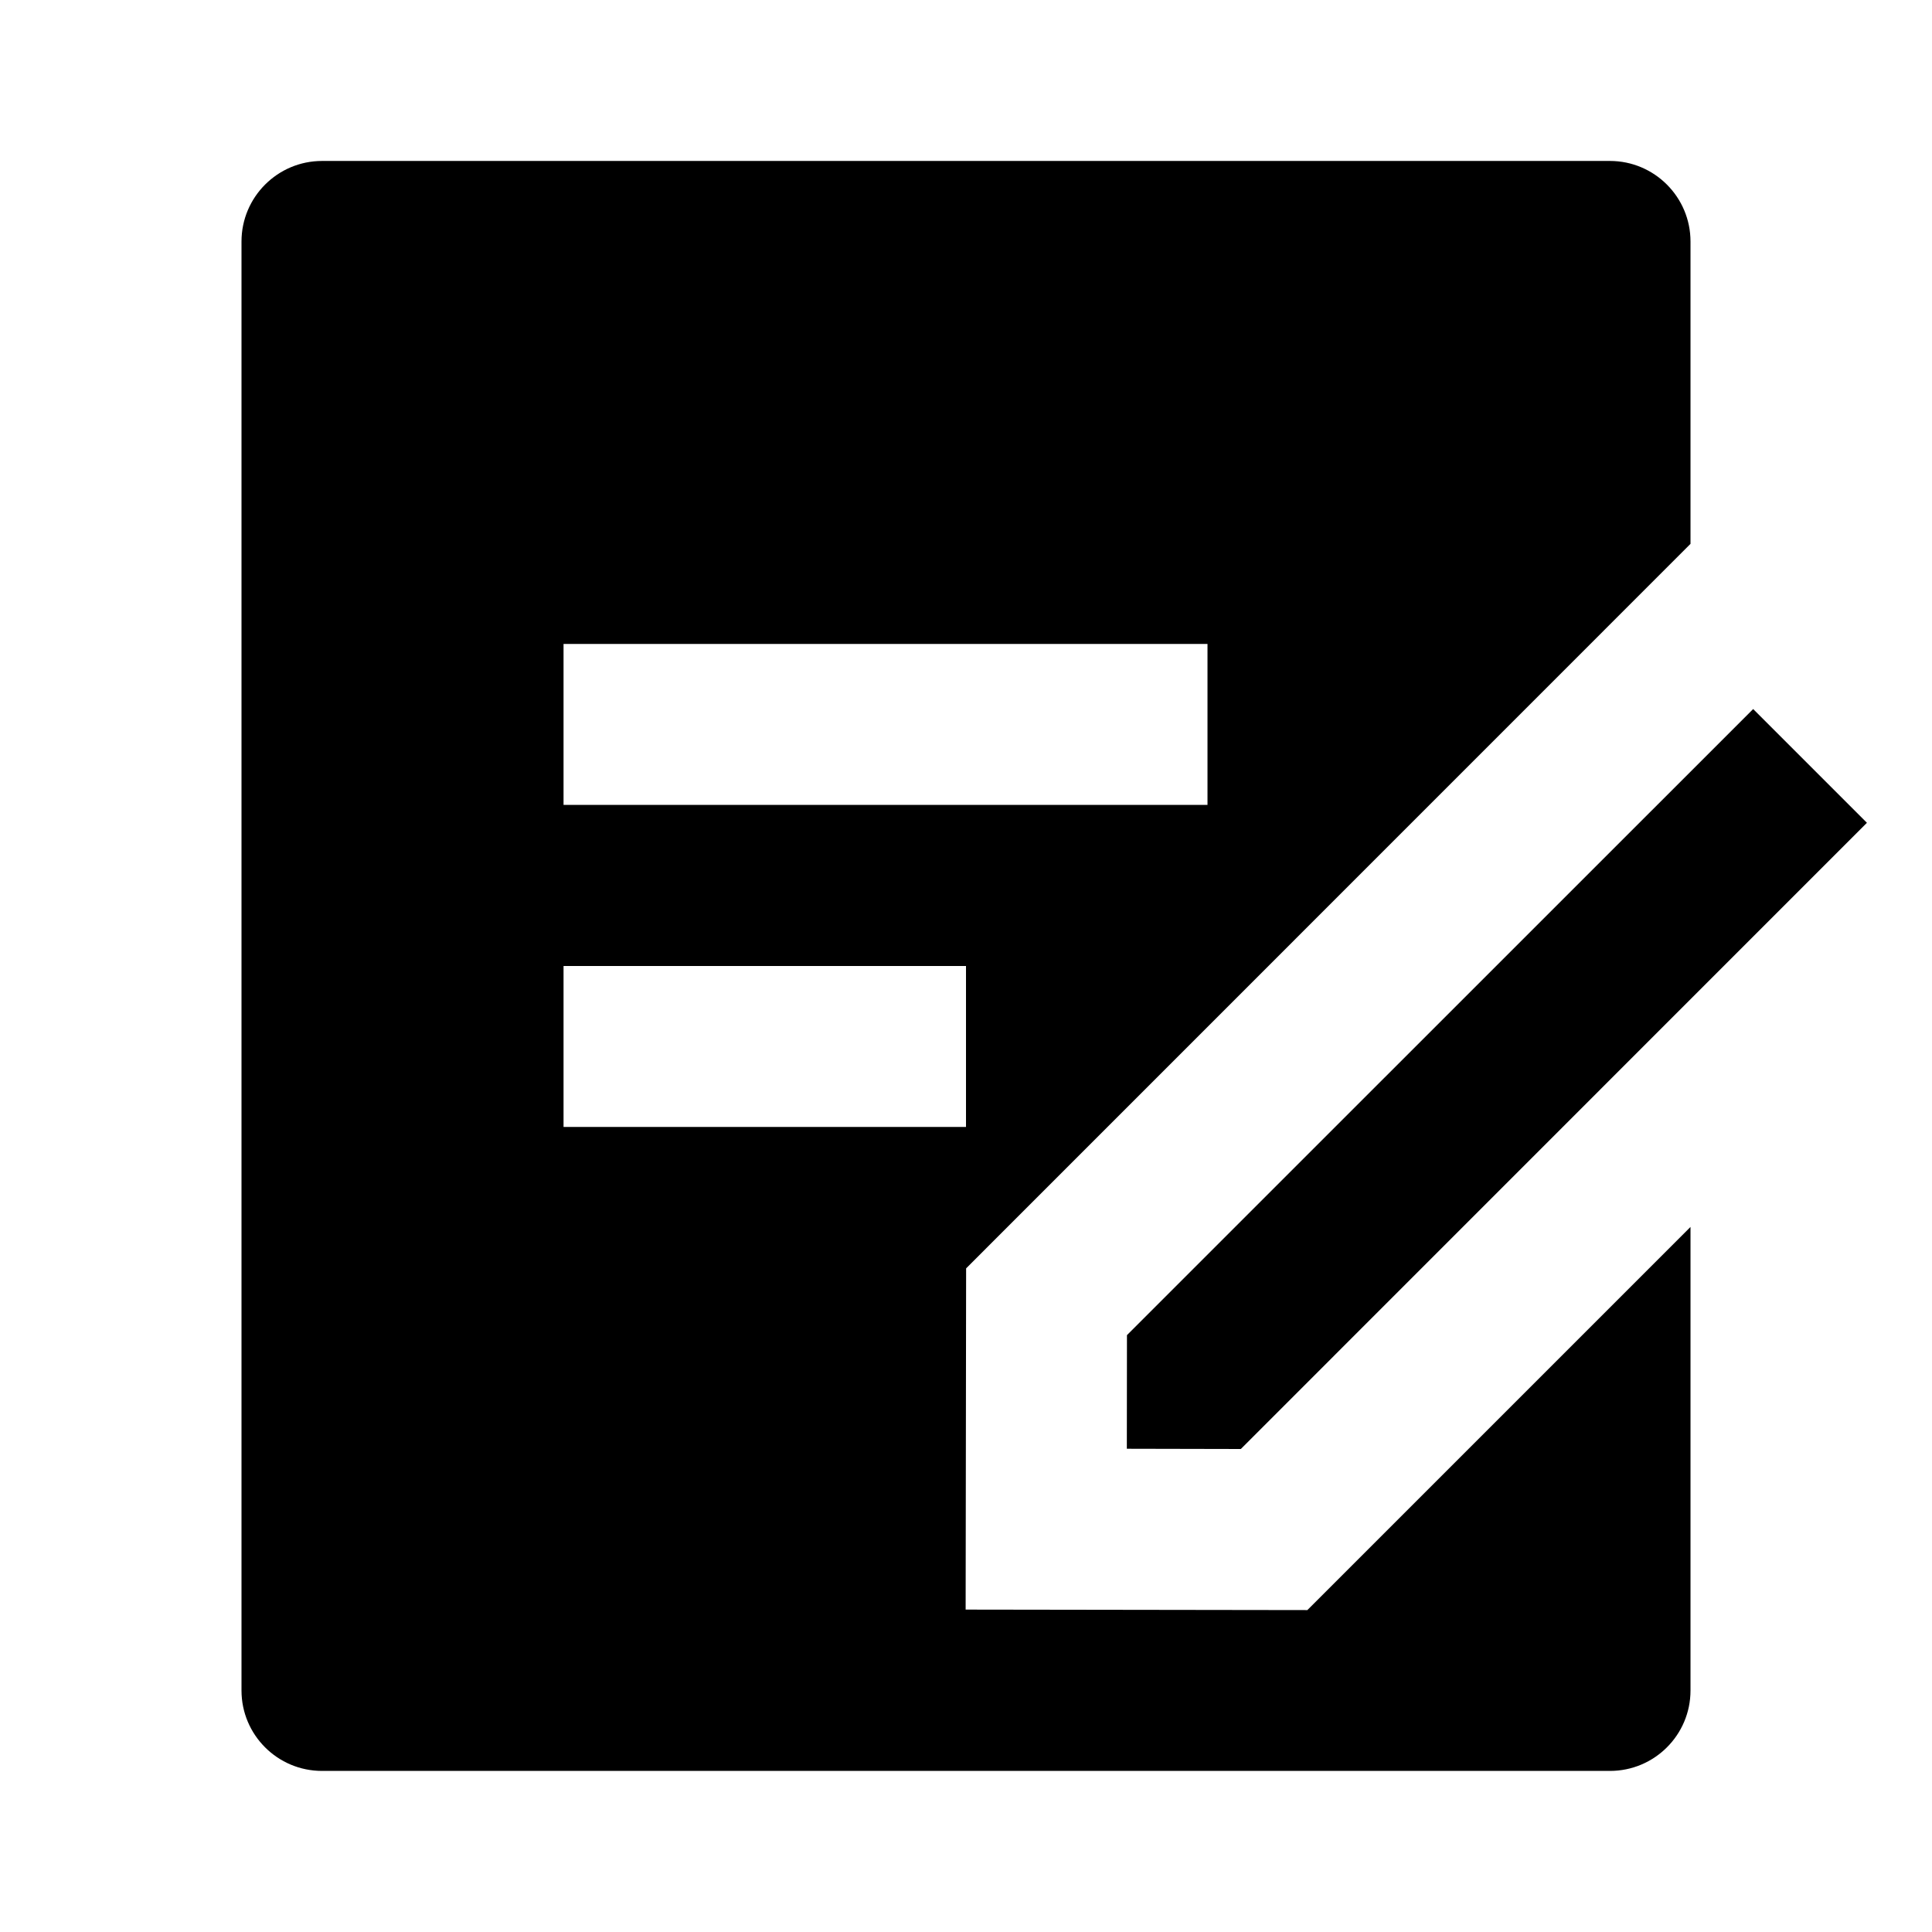
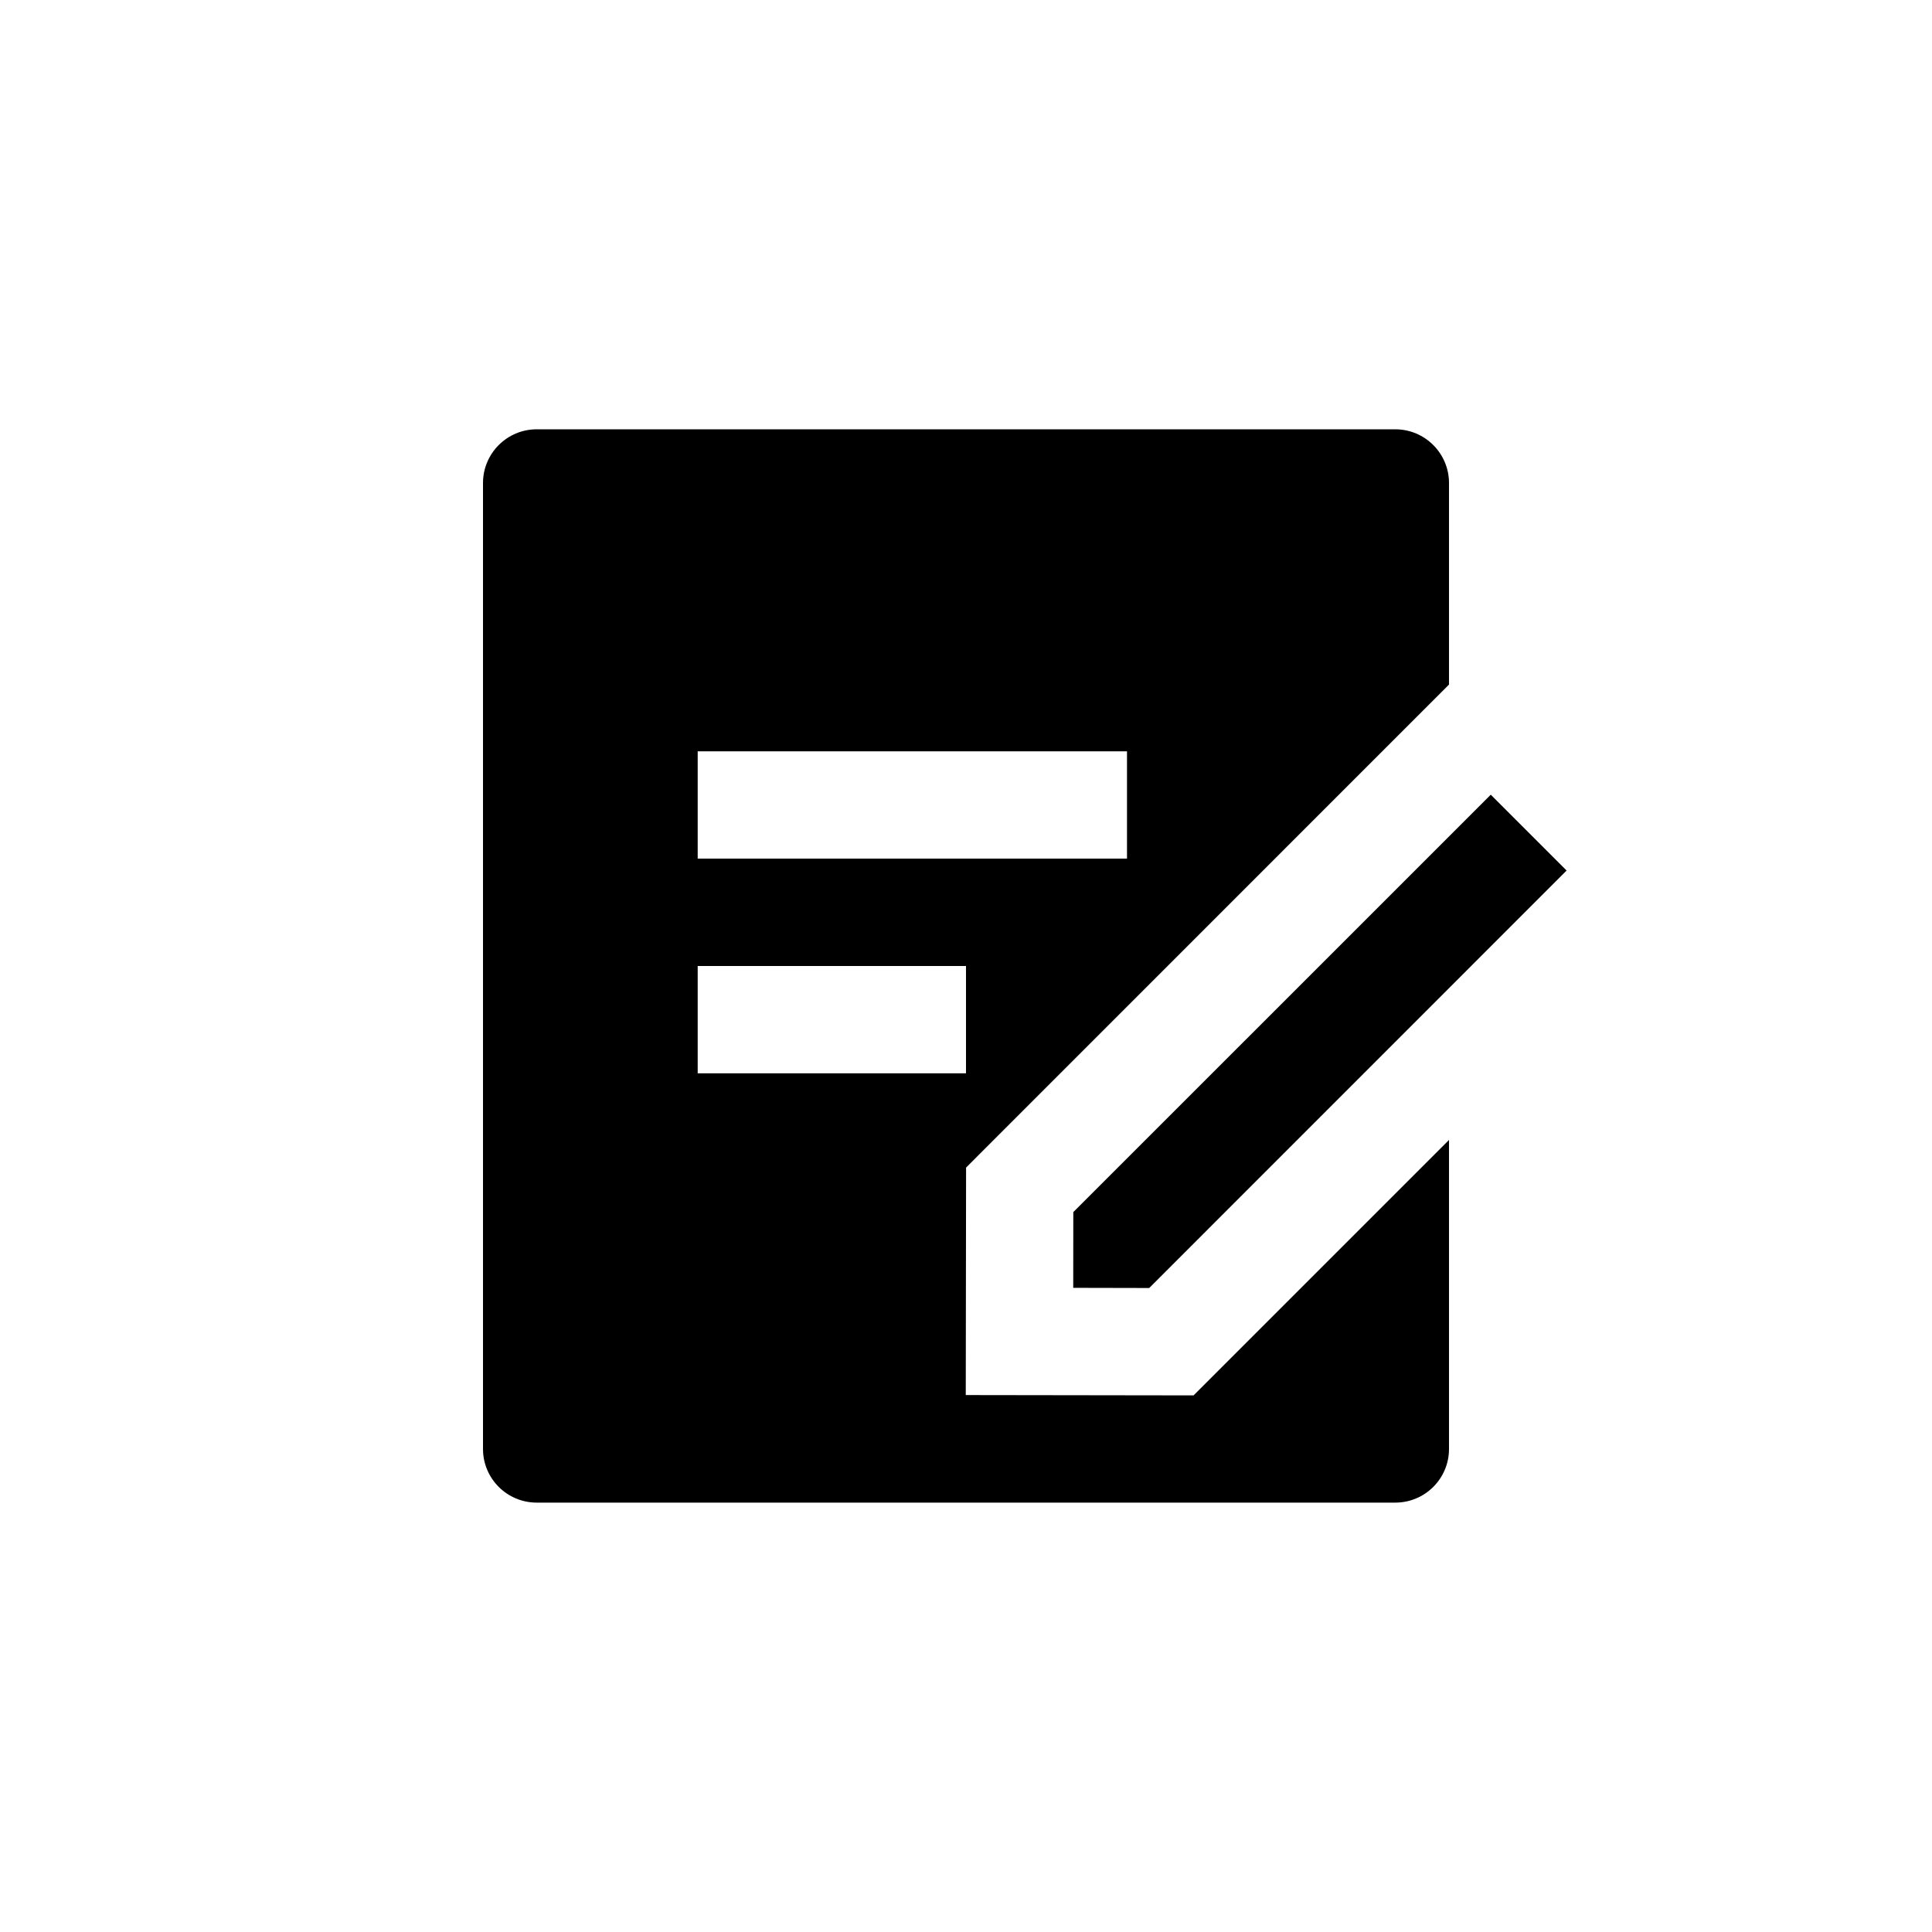
- <svg xmlns="http://www.w3.org/2000/svg" width="16" height="16" viewBox="0 0 16 16" fill="none">
+ <svg xmlns="http://www.w3.org/2000/svg" width="16" height="16" viewBox="-4 -4 24 24" fill="none">
  <path d="M13.333 1.333C13.701 1.333 14 1.632 14 2V4.504L8.001 10.504L7.997 13.33L10.827 13.334L14 10.161V14C14 14.368 13.701 14.666 13.333 14.666H2.667C2.299 14.666 2 14.368 2 14V2C2 1.632 2.299 1.333 2.667 1.333H13.333ZM14.519 5.872L15.461 6.814L10.276 12L9.332 11.998L9.333 11.057L14.519 5.872ZM8 8H4.667V9.333H8V8ZM10 5.333H4.667V6.666H10V5.333Z" fill="currentColor" />
</svg>
